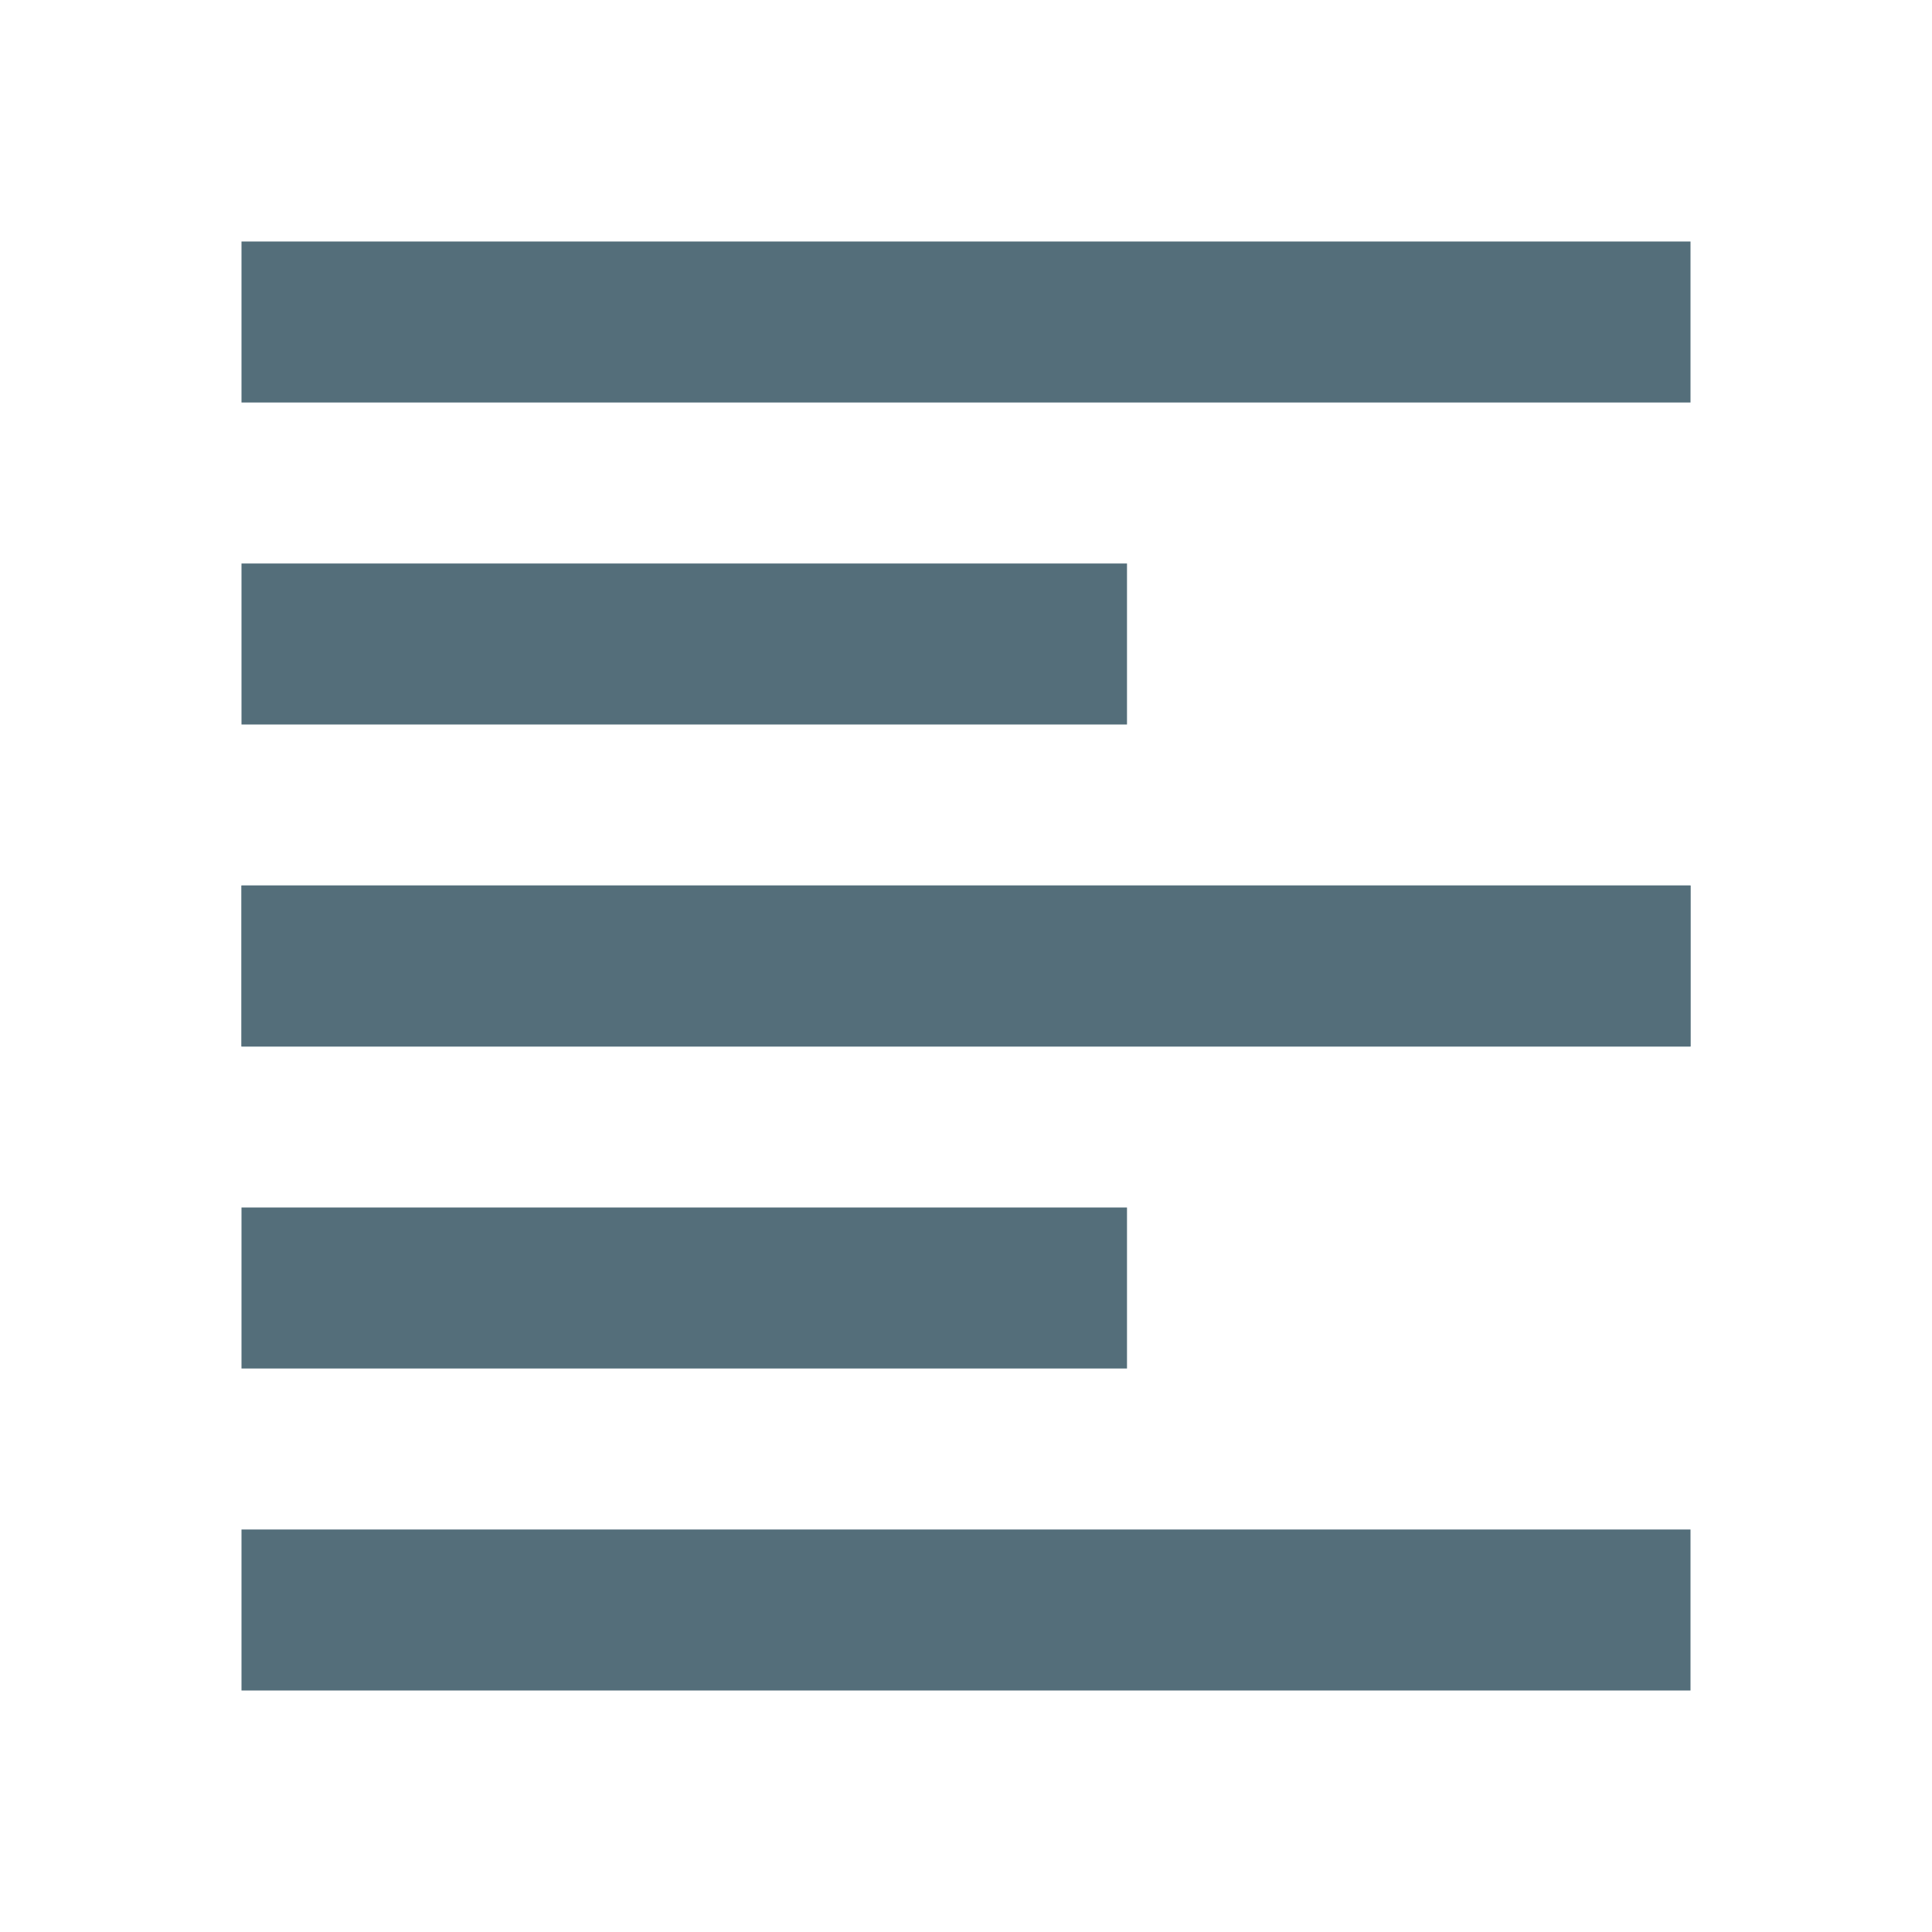
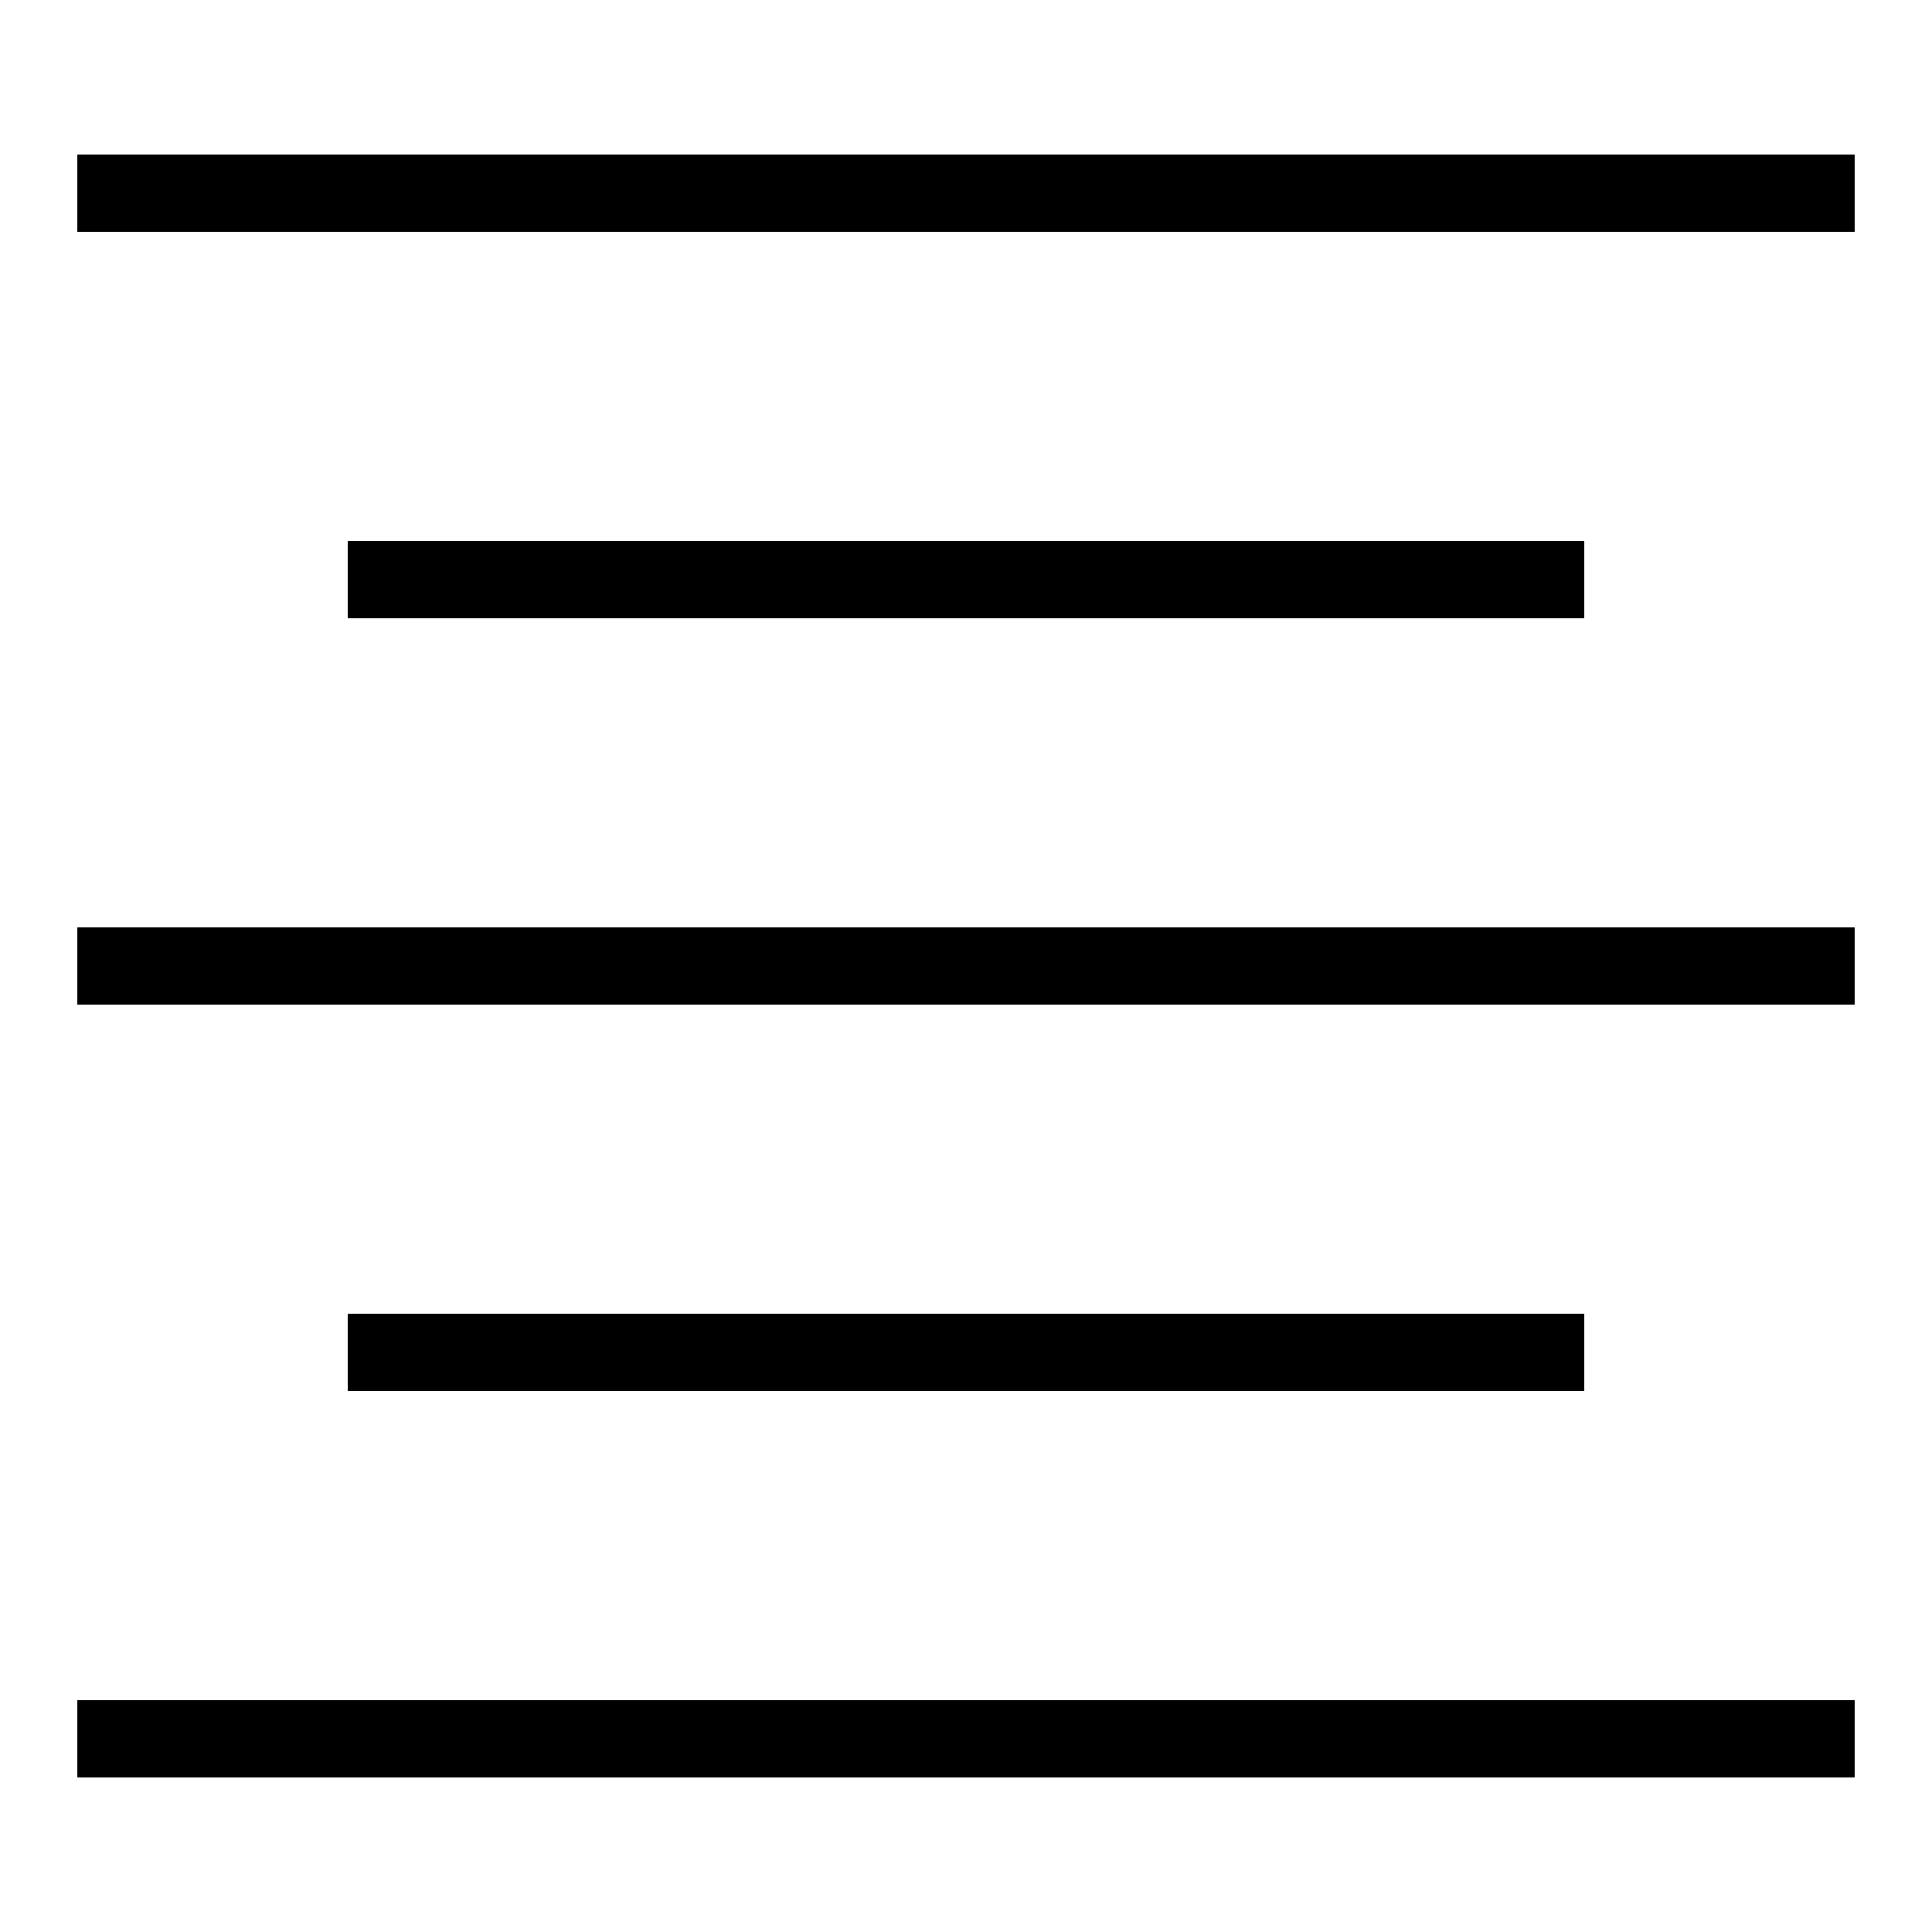
- <svg xmlns="http://www.w3.org/2000/svg" contentScriptType="application/ecmascript" contentStyleType="text/css" enable-background="new 0 0 48 48" height="48px" id="????????_1" preserveAspectRatio="xMidYMid meet" style="fill:#3366ff" version="1.1" viewBox="0 0 48 48" width="48px" x="0px" xml:space="preserve" y="0px" zoomAndPan="magnify">
-   <g>
-     <rect fill="#546E7A" height="4" width="36" x="6" y="6" />
-     <rect fill="#546E7A" height="4" width="22" x="6" y="14" />
-     <rect fill="#546E7A" height="4" width="36" x="6" y="22" />
-     <rect fill="#546E7A" height="4" width="36" x="6" y="22" />
-     <rect fill="#546E7A" height="4" width="22" x="6" y="30" />
-     <rect fill="#546E7A" height="4" width="36" x="6" y="38" />
-   </g>
+ <svg xmlns="http://www.w3.org/2000/svg" height="50" style="fill:#000000;fill-opacity:1.0" viewBox="0 0 50 50" width="50">
+   <path d="M 2 4 L 2 6 L 48 6 L 48 4 L 2 4 z M 9 14 L 9 16 L 41 16 L 41 14 L 9 14 z M 2 24 L 2 26 L 48 26 L 48 24 L 2 24 z M 9 34 L 9 36 L 41 36 L 41 34 L 9 34 z M 2 44 L 2 46 L 48 46 L 48 44 L 2 44 z" style="text-indent:0;text-align:start;line-height:normal;text-transform:none;block-progression:tb;-inkscape-font-specification:Bitstream Vera Sans" />
</svg>
